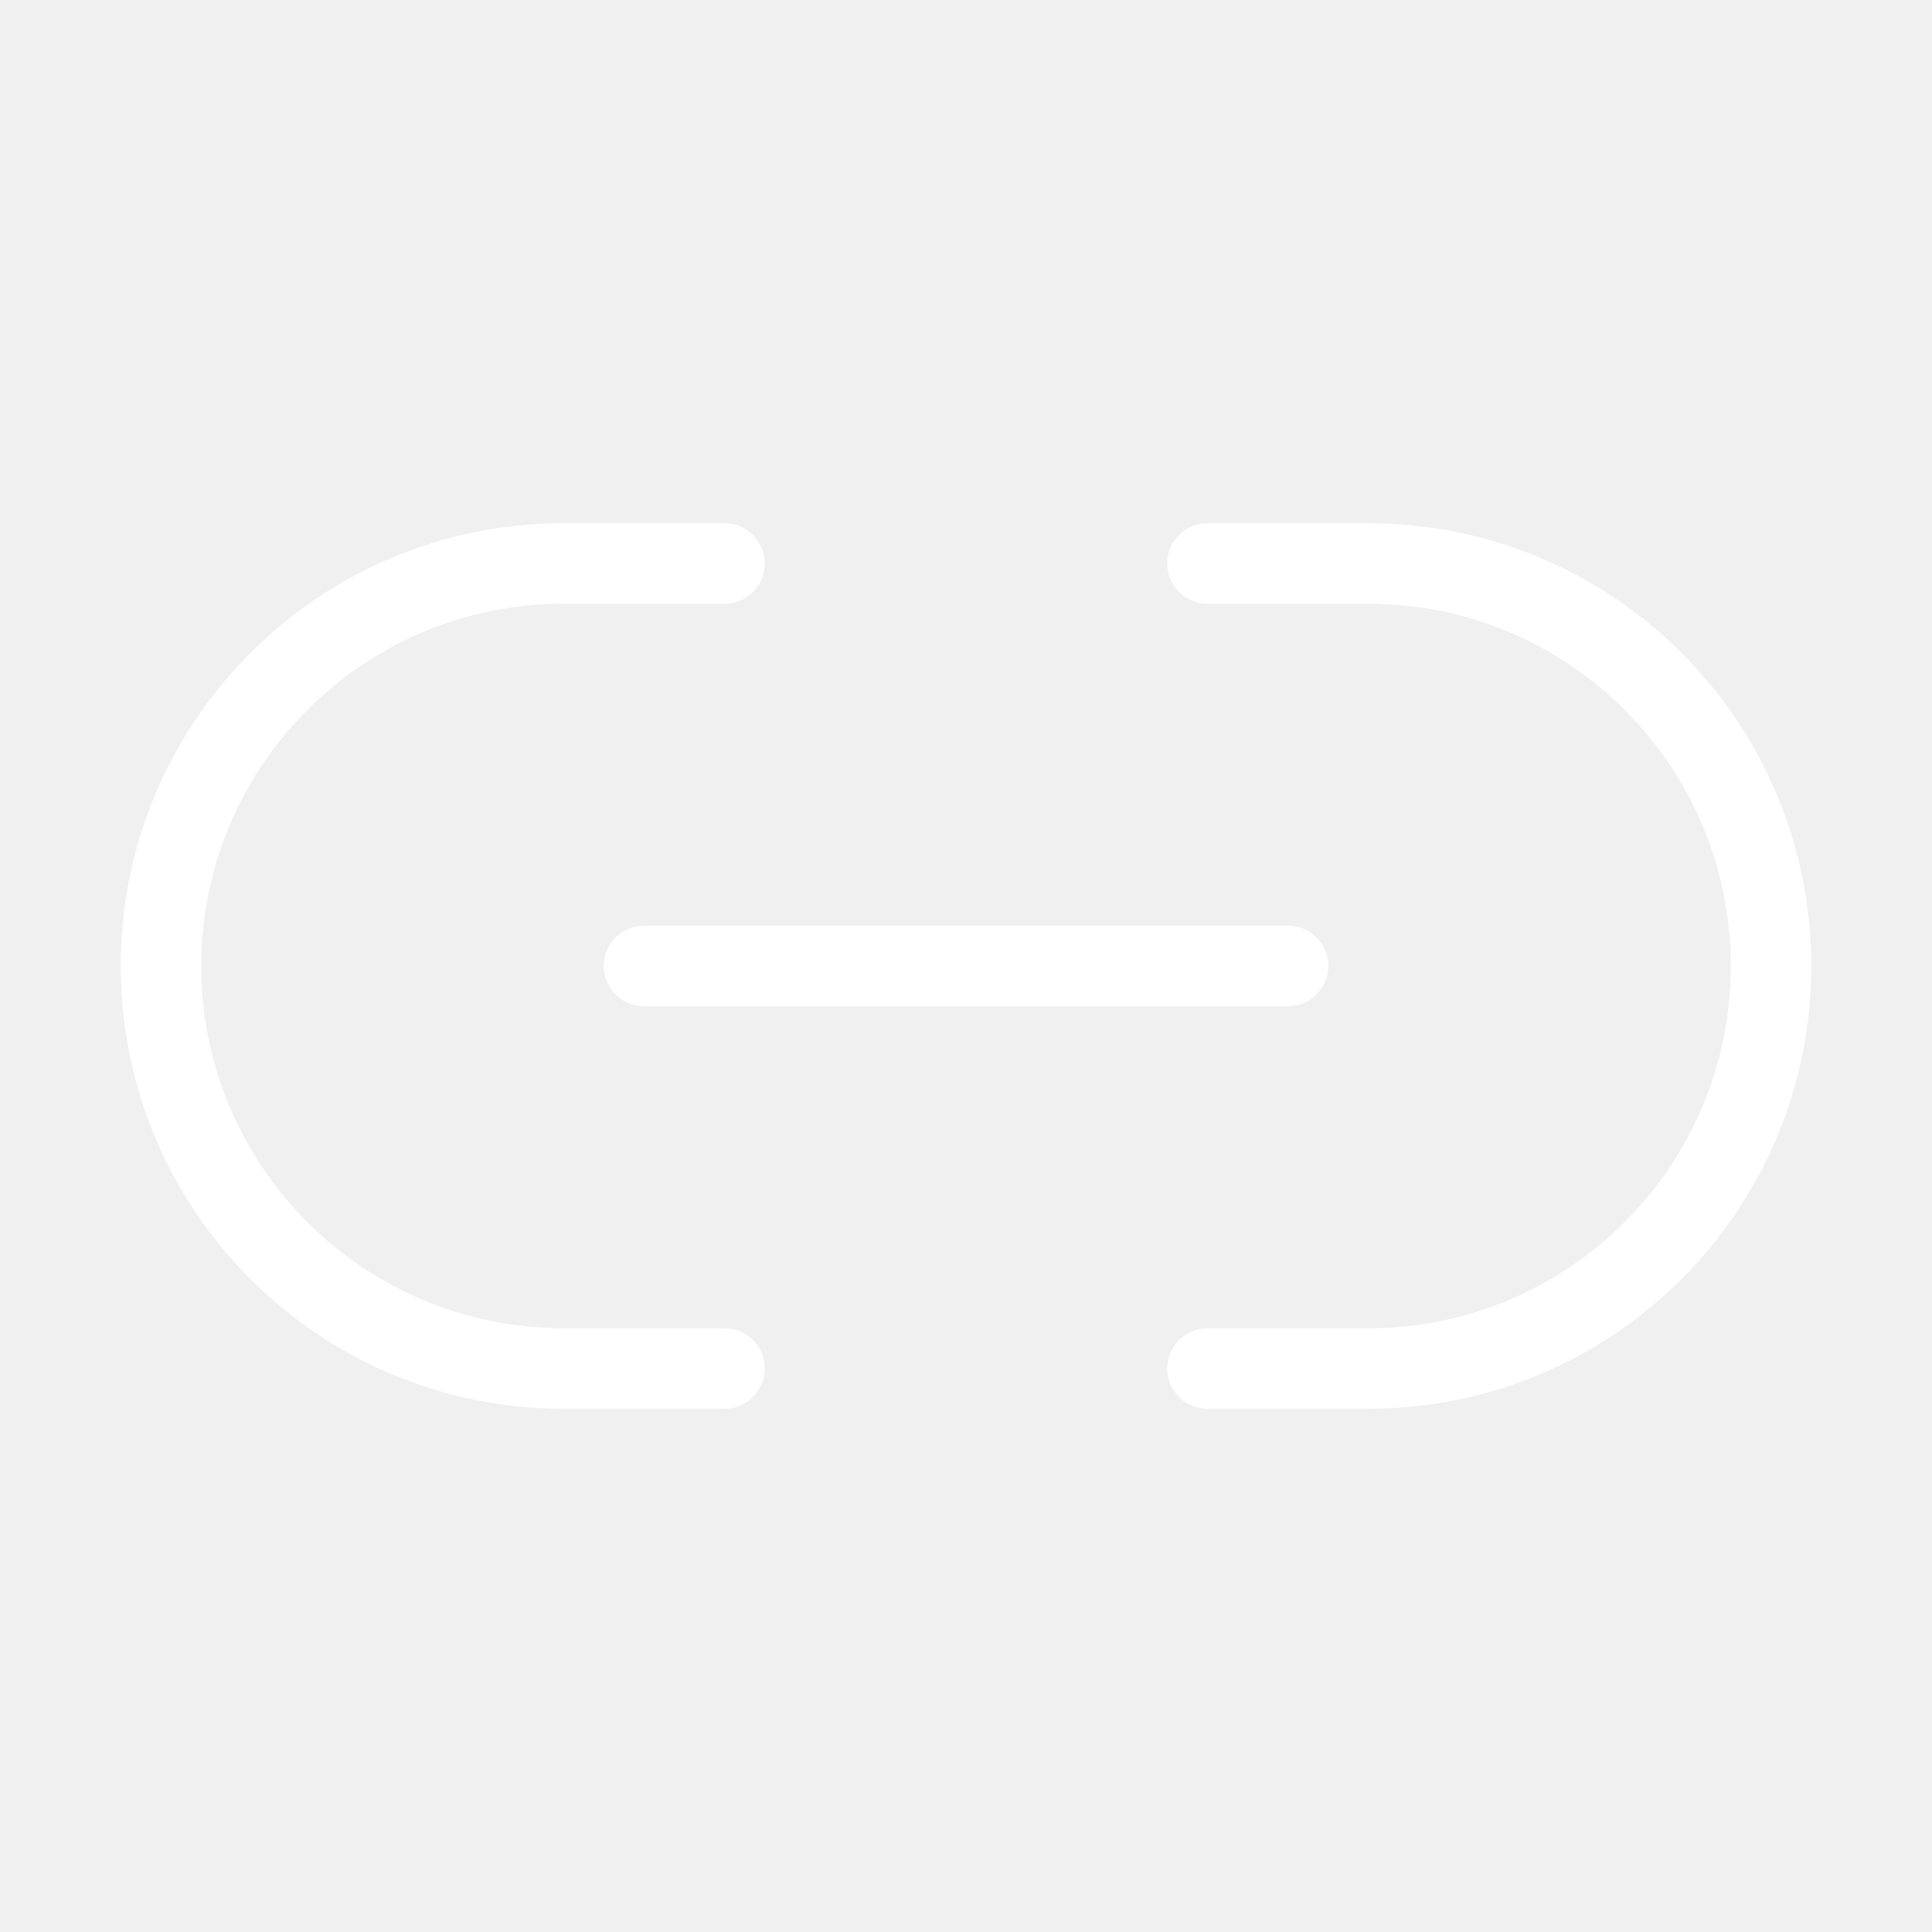
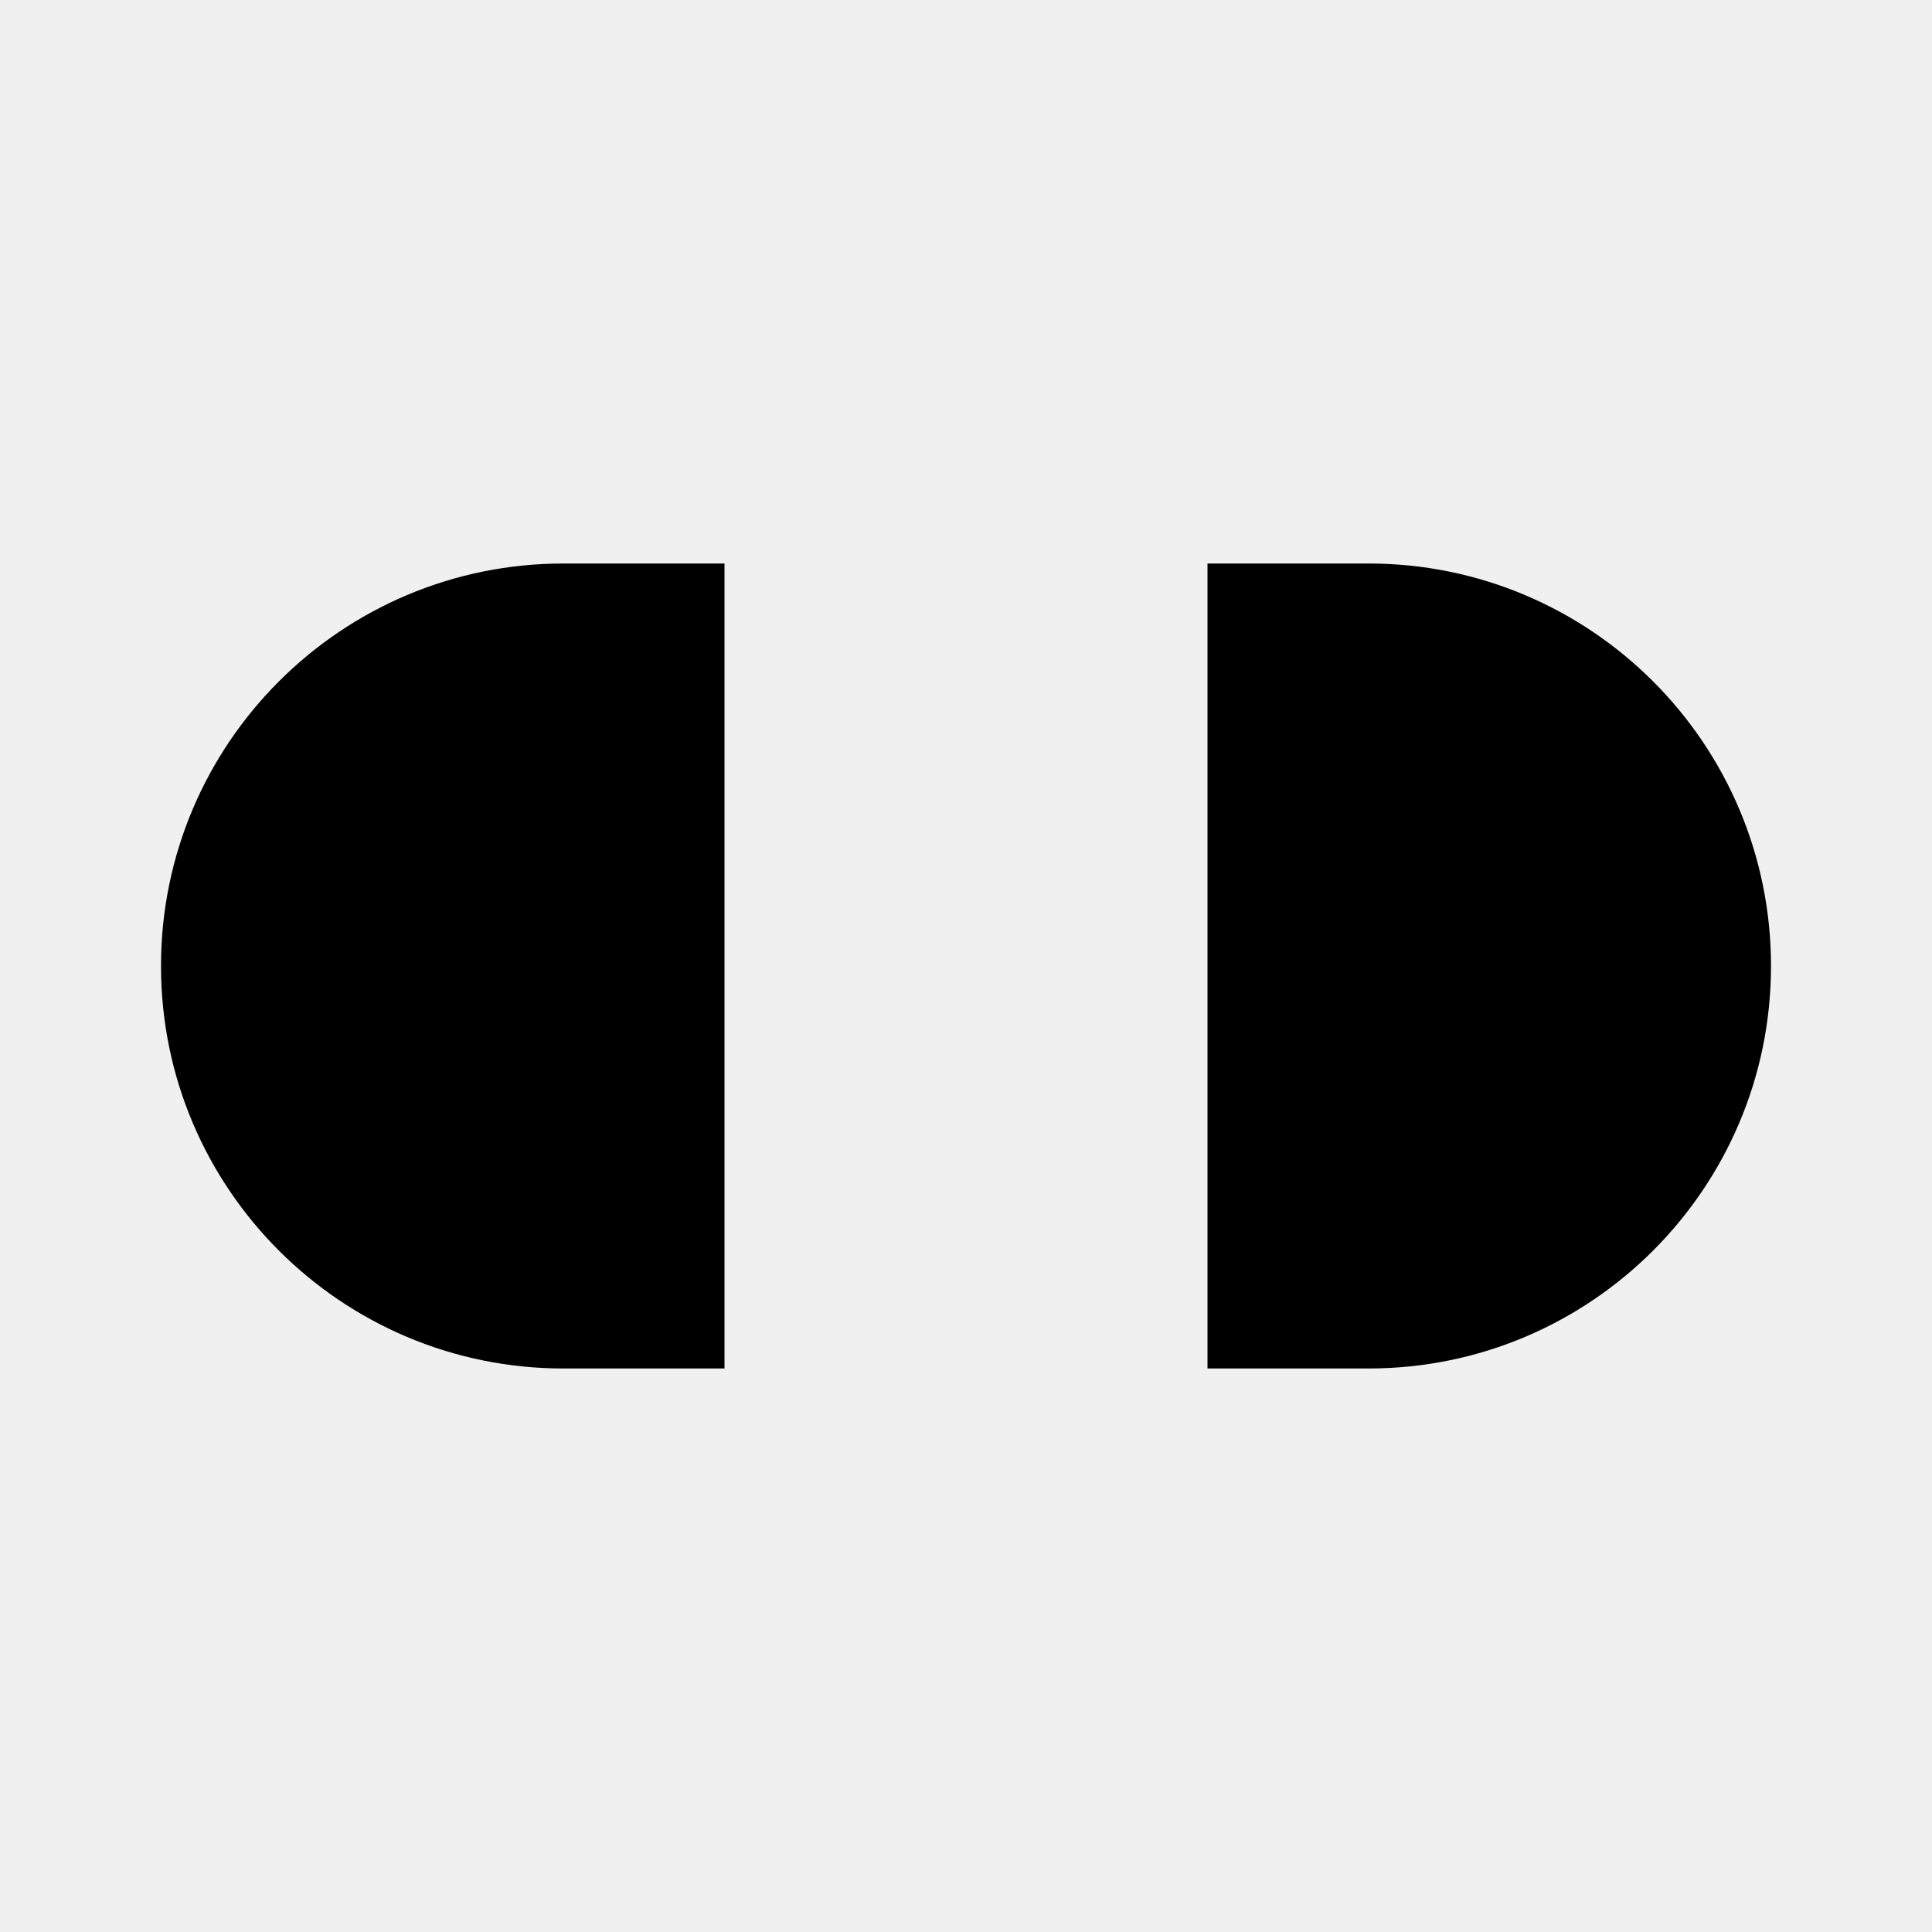
- <svg xmlns="http://www.w3.org/2000/svg" role="img" width="48px" height="48px" viewBox="0 0 24 24" aria-labelledby="linkIconTitle" stroke="#FFFFFF" stroke-width="1" stroke-linecap="round" stroke-linejoin="round" fill="none">
+ <svg xmlns="http://www.w3.org/2000/svg" viewBox="0 0 24 24" stroke-width="1" stroke-linecap="round" stroke-linejoin="round">
  <path d="M10.5,15.5 C10.5,14.167 10.5,13.5 10.5,13.5 C10.5,10.739 8.261,8.5 5.5,8.5 C2.739,8.5 0.5,10.739 0.5,13.5 C0.5,13.5 0.5,14.167 0.5,15.5" transform="rotate(-90 5.5 12)" />
  <path d="M8,12 L16,12" />
  <path d="M23.5,15.5 C23.5,14.167 23.5,13.5 23.5,13.5 C23.5,10.739 21.261,8.5 18.5,8.5 C15.739,8.5 13.5,10.739 13.5,13.5 C13.5,13.5 13.5,14.167 13.5,15.5" transform="rotate(90 18.5 12)" />
</svg>
